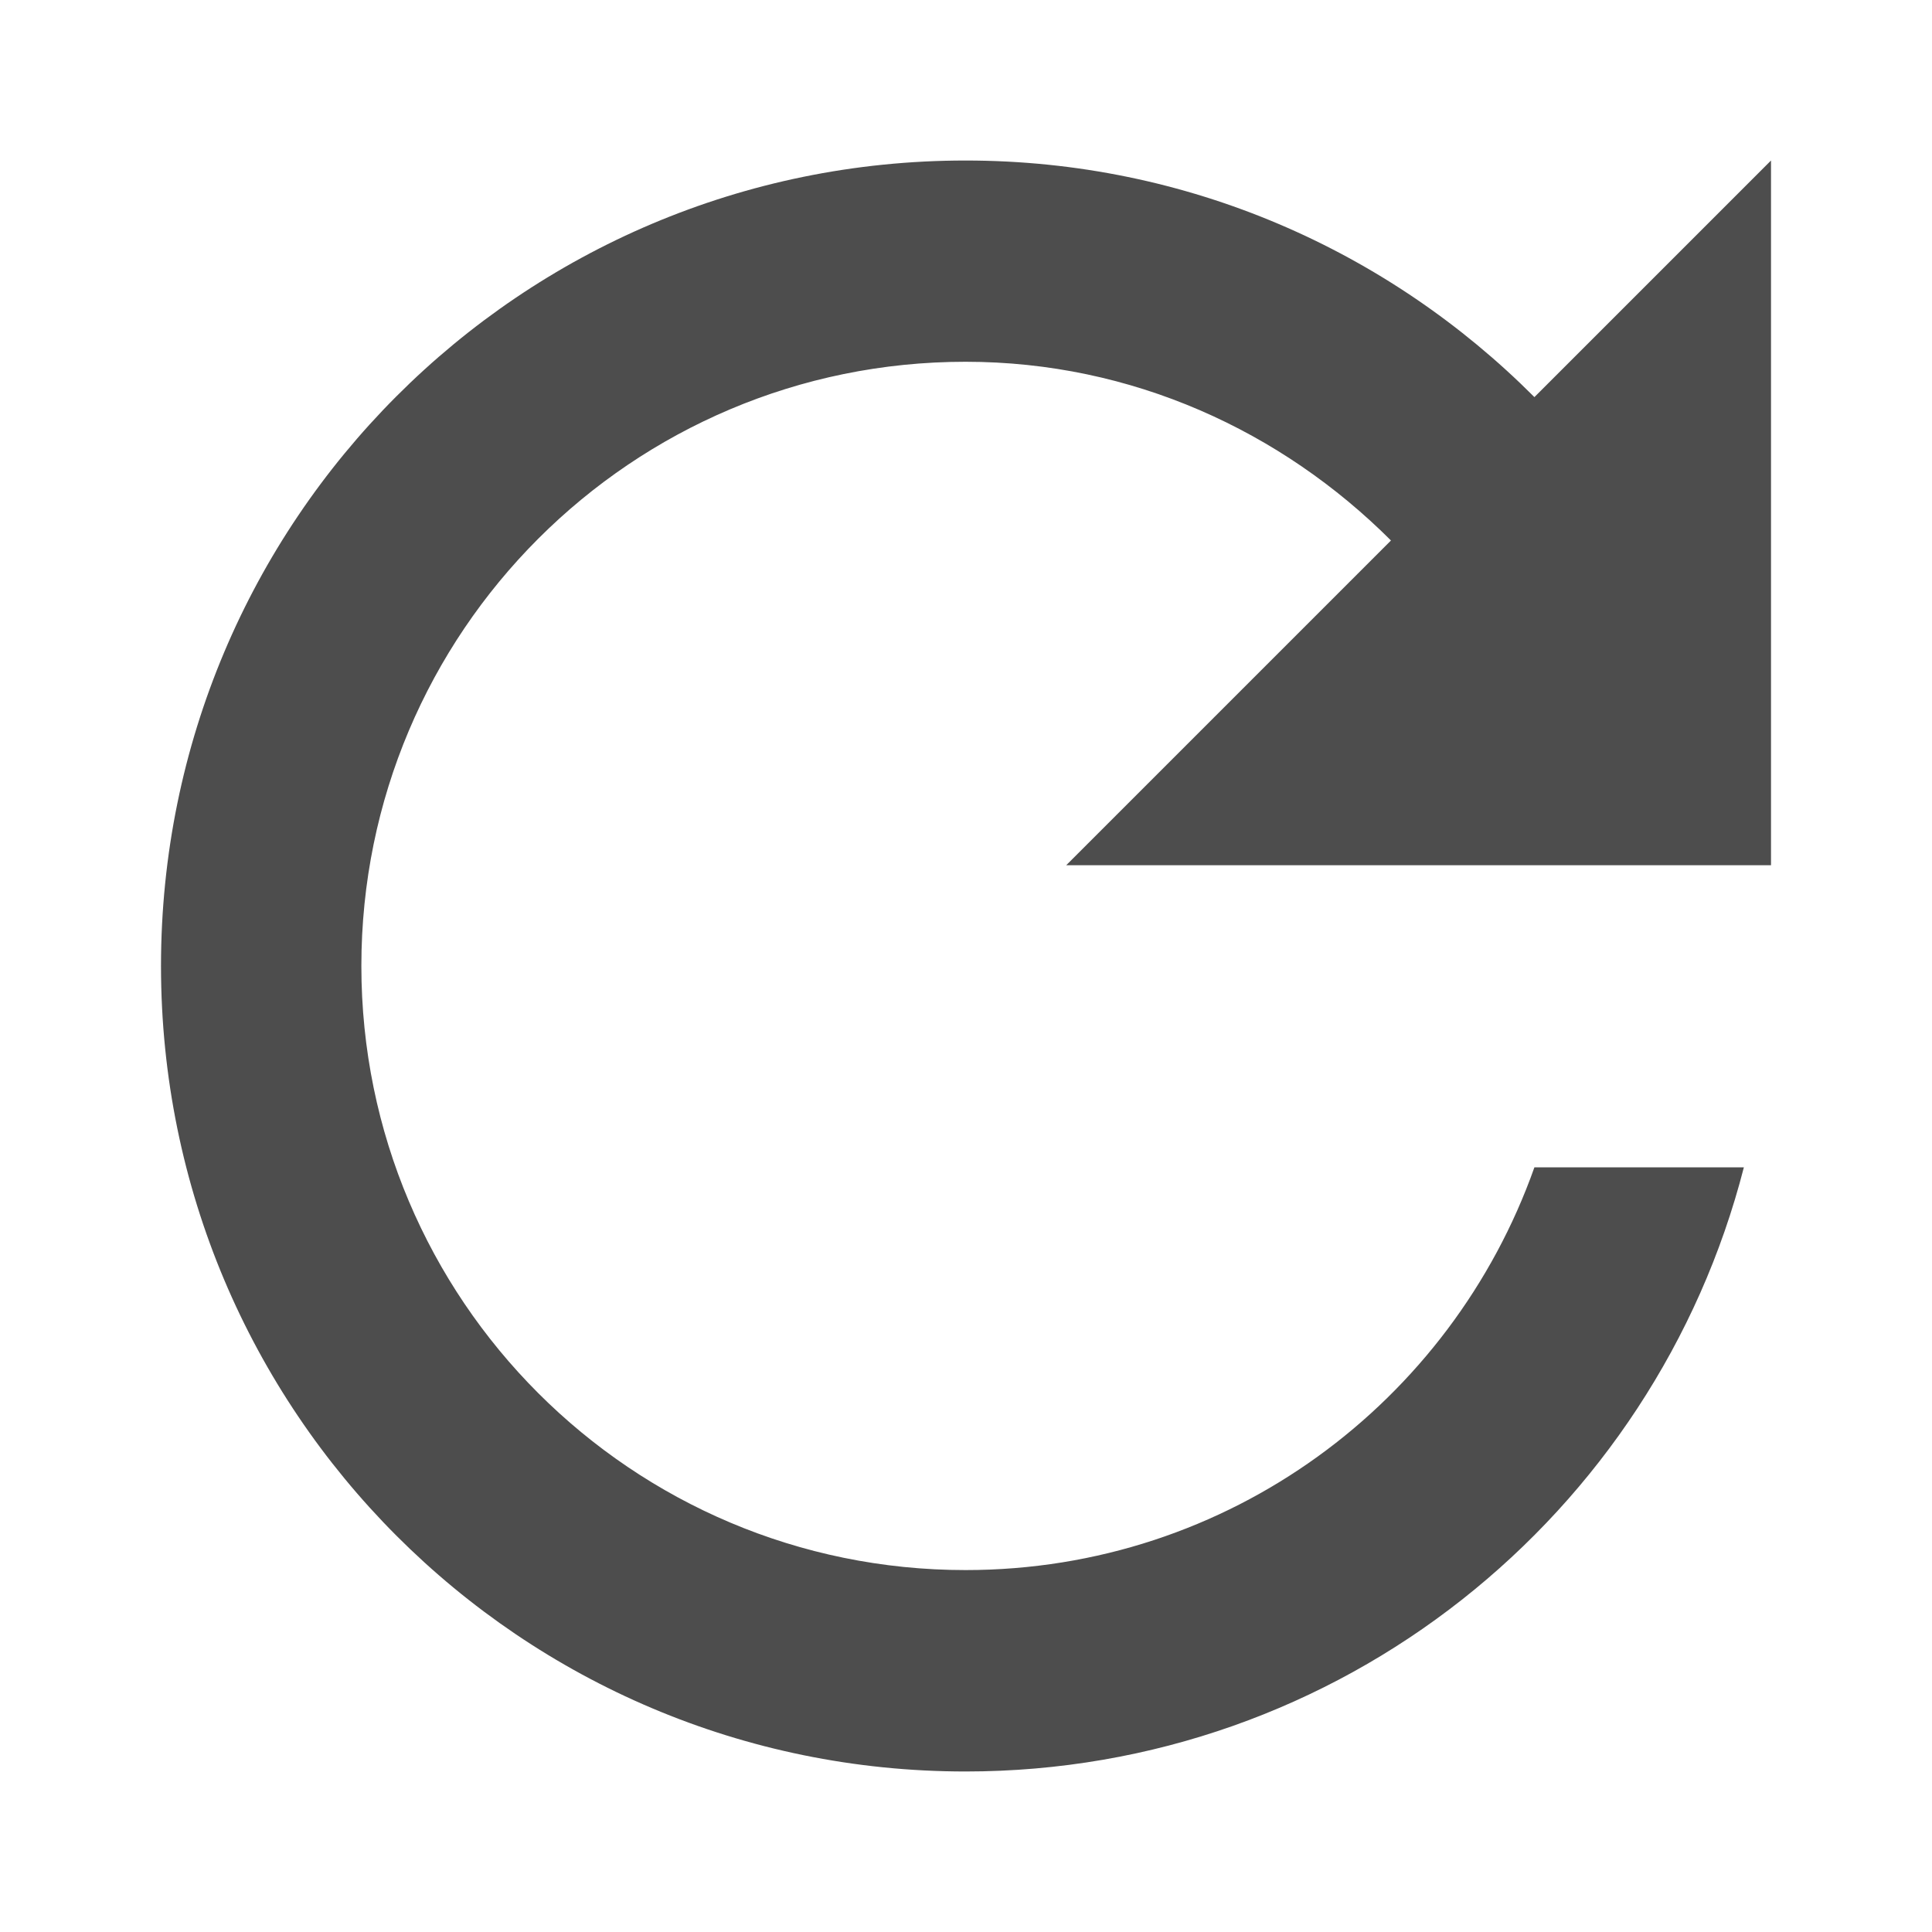
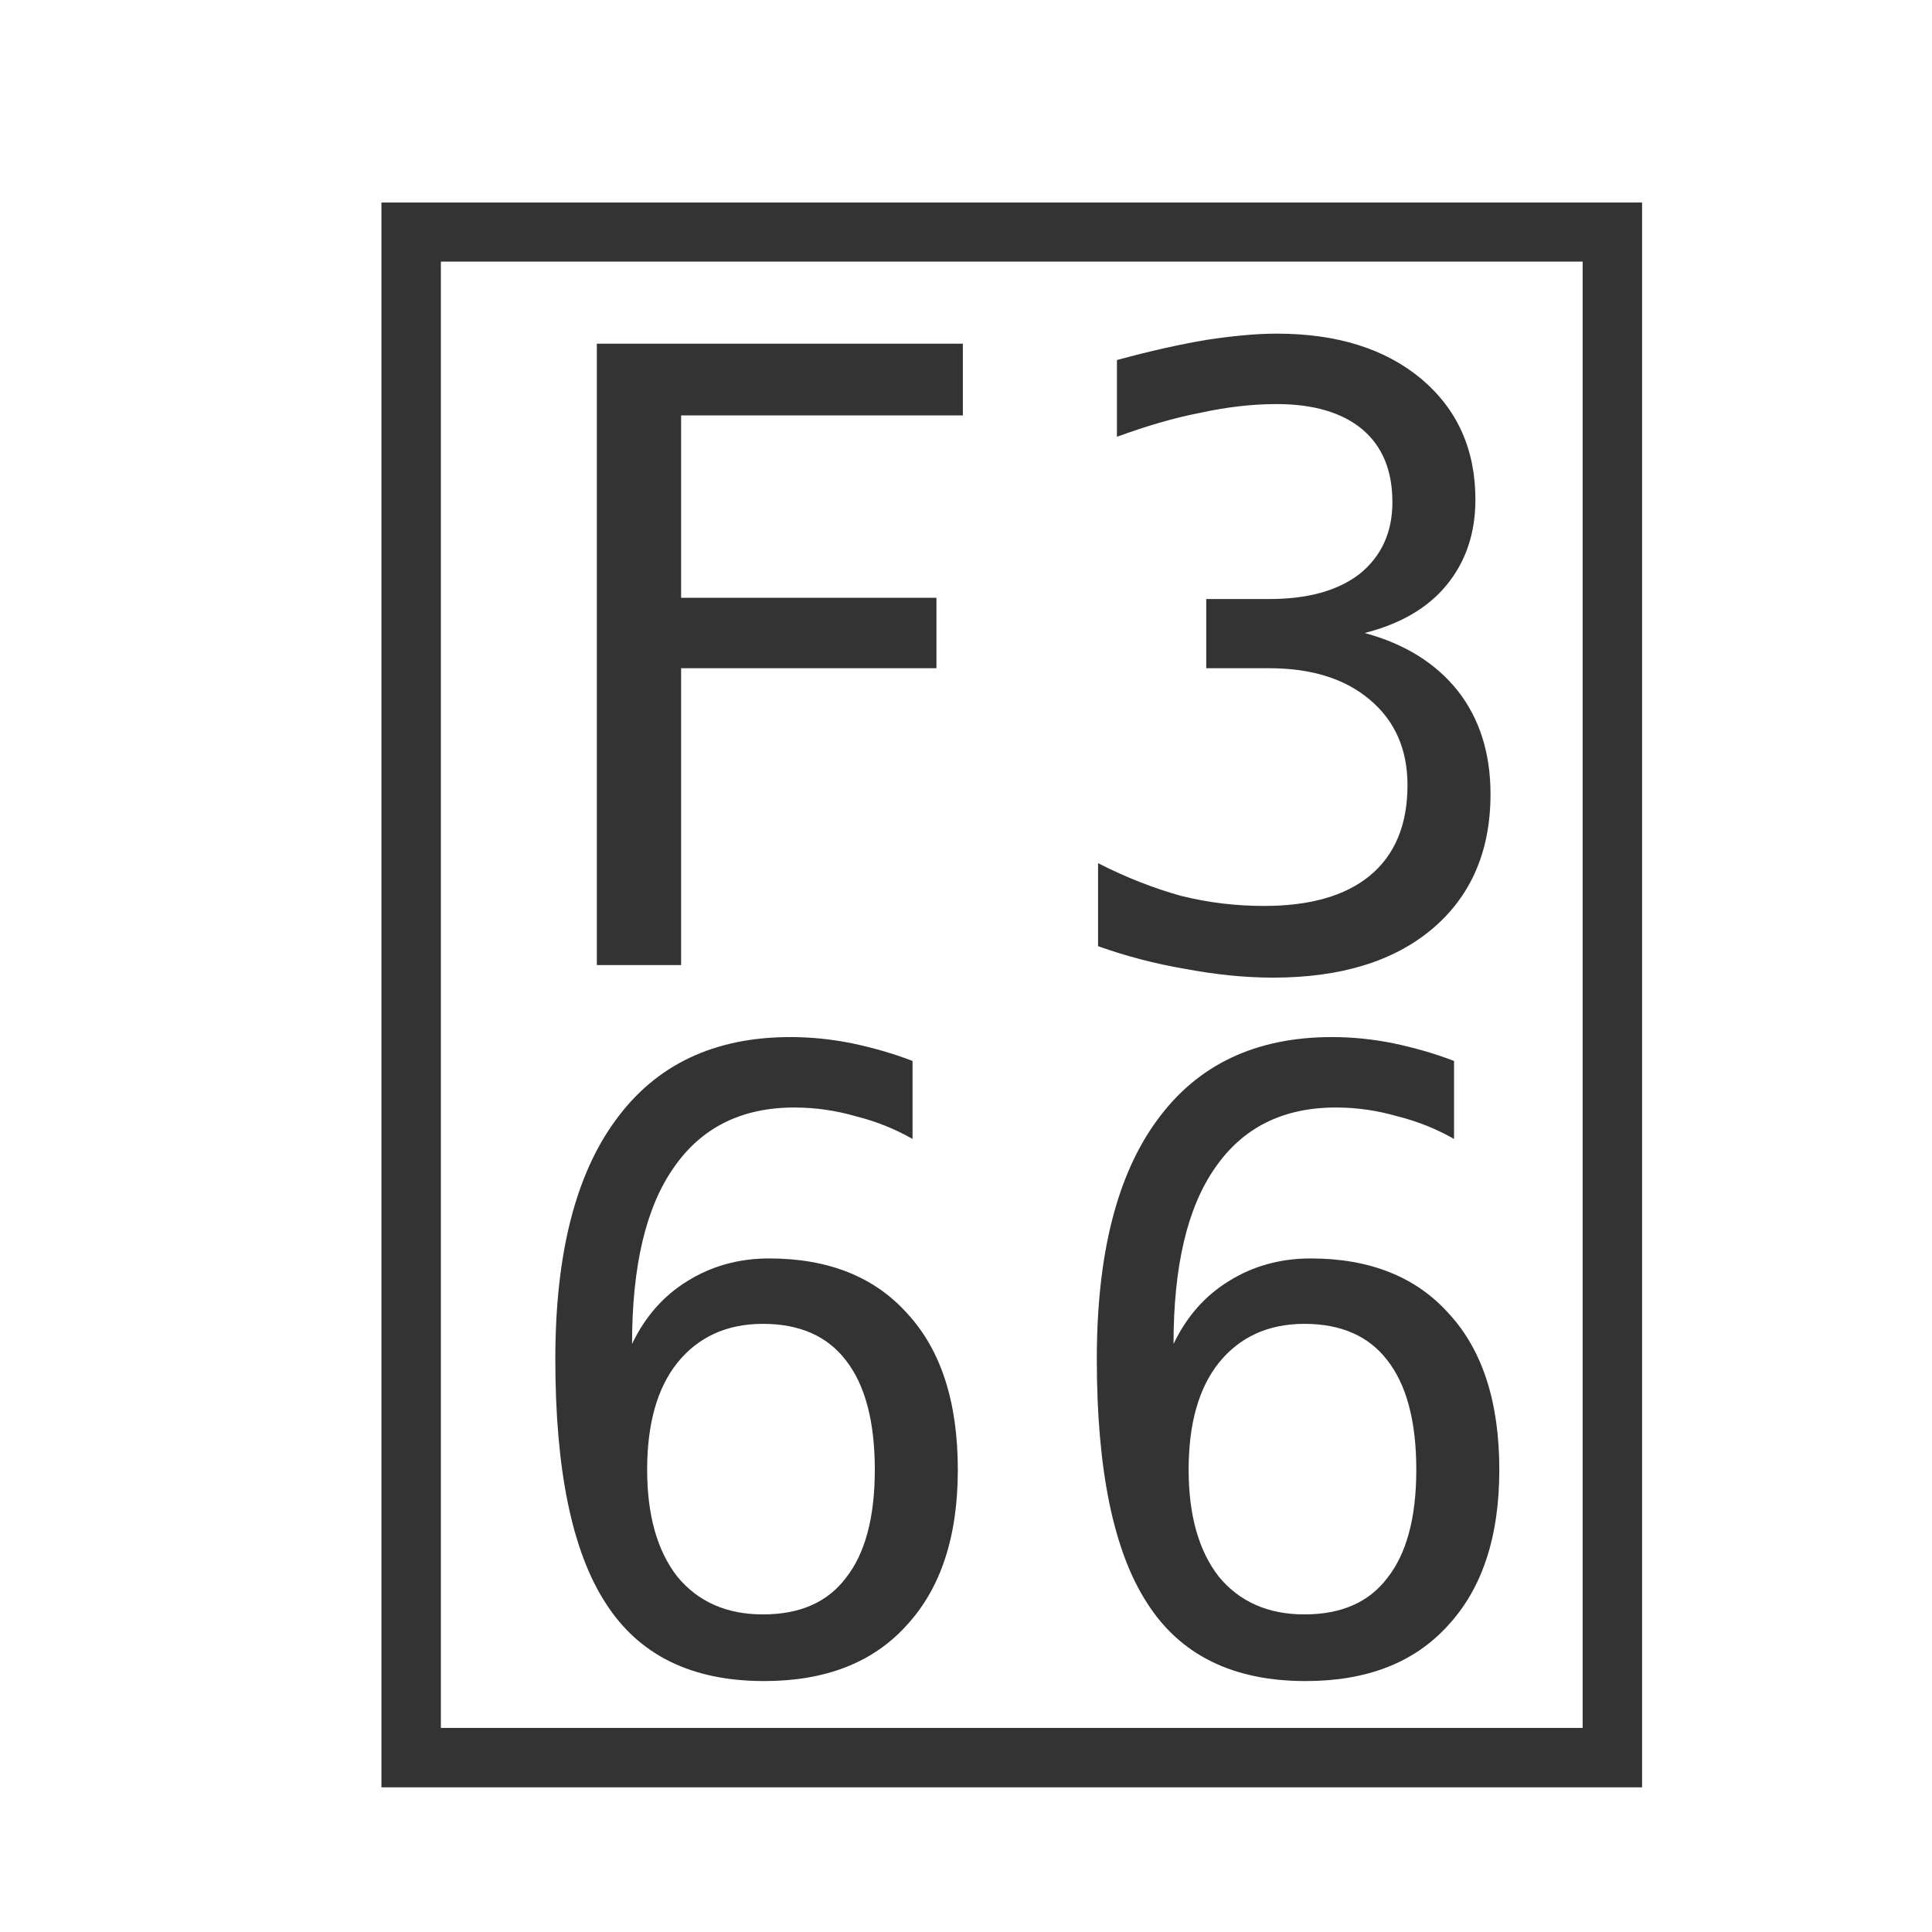
<svg xmlns="http://www.w3.org/2000/svg" width="24" height="24" viewBox="0 0 24 24" version="1.1" id="svg6">
  <defs id="defs10" />
-   <path d="M 0,0 H 24 V 24 H 0 Z" id="path2" style="fill:none;stroke-width:0.5" />
-   <path d="M 19.061,4.933 C 17.253,3.119 14.758,1.994 11.994,1.994 6.465,1.994 2,6.472 2,12 c 0,5.528 4.465,10.006 9.994,10.006 4.659,0 8.562,-3.189 9.669,-7.505 h -2.602 c -1.032,2.914 -3.796,5.003 -7.067,5.003 -4.146,0 -7.505,-3.358 -7.505,-7.505 0,-4.146 3.358,-7.505 7.505,-7.505 2.07,0 3.927,0.863 5.285,2.22 l -4.034,4.034 H 22 V 1.994 Z" id="path2-5" style="stroke-width:0.625;fill:#4d4d4d;fill-opacity:1" />
+   <text xml:space="preserve" style="font-style:normal;font-weight:normal;font-size:23.273px;line-height:1.25;font-family:sans-serif;letter-spacing:0px;word-spacing:0px;fill:#333333;fill-opacity:1;stroke:none;stroke-width:0.582;" x="4" y="20.727" id="text823-7">
+     <tspan id="tspan821-2" x="4" y="20.727" style="font-style:normal;font-variant:normal;font-weight:normal;font-stretch:normal;font-family:Ionicons;-inkscape-font-specification:Ionicons;stroke-width:0.582;fill:#333333;fill-opacity:1;"></tspan>
+   </text>
</svg>
